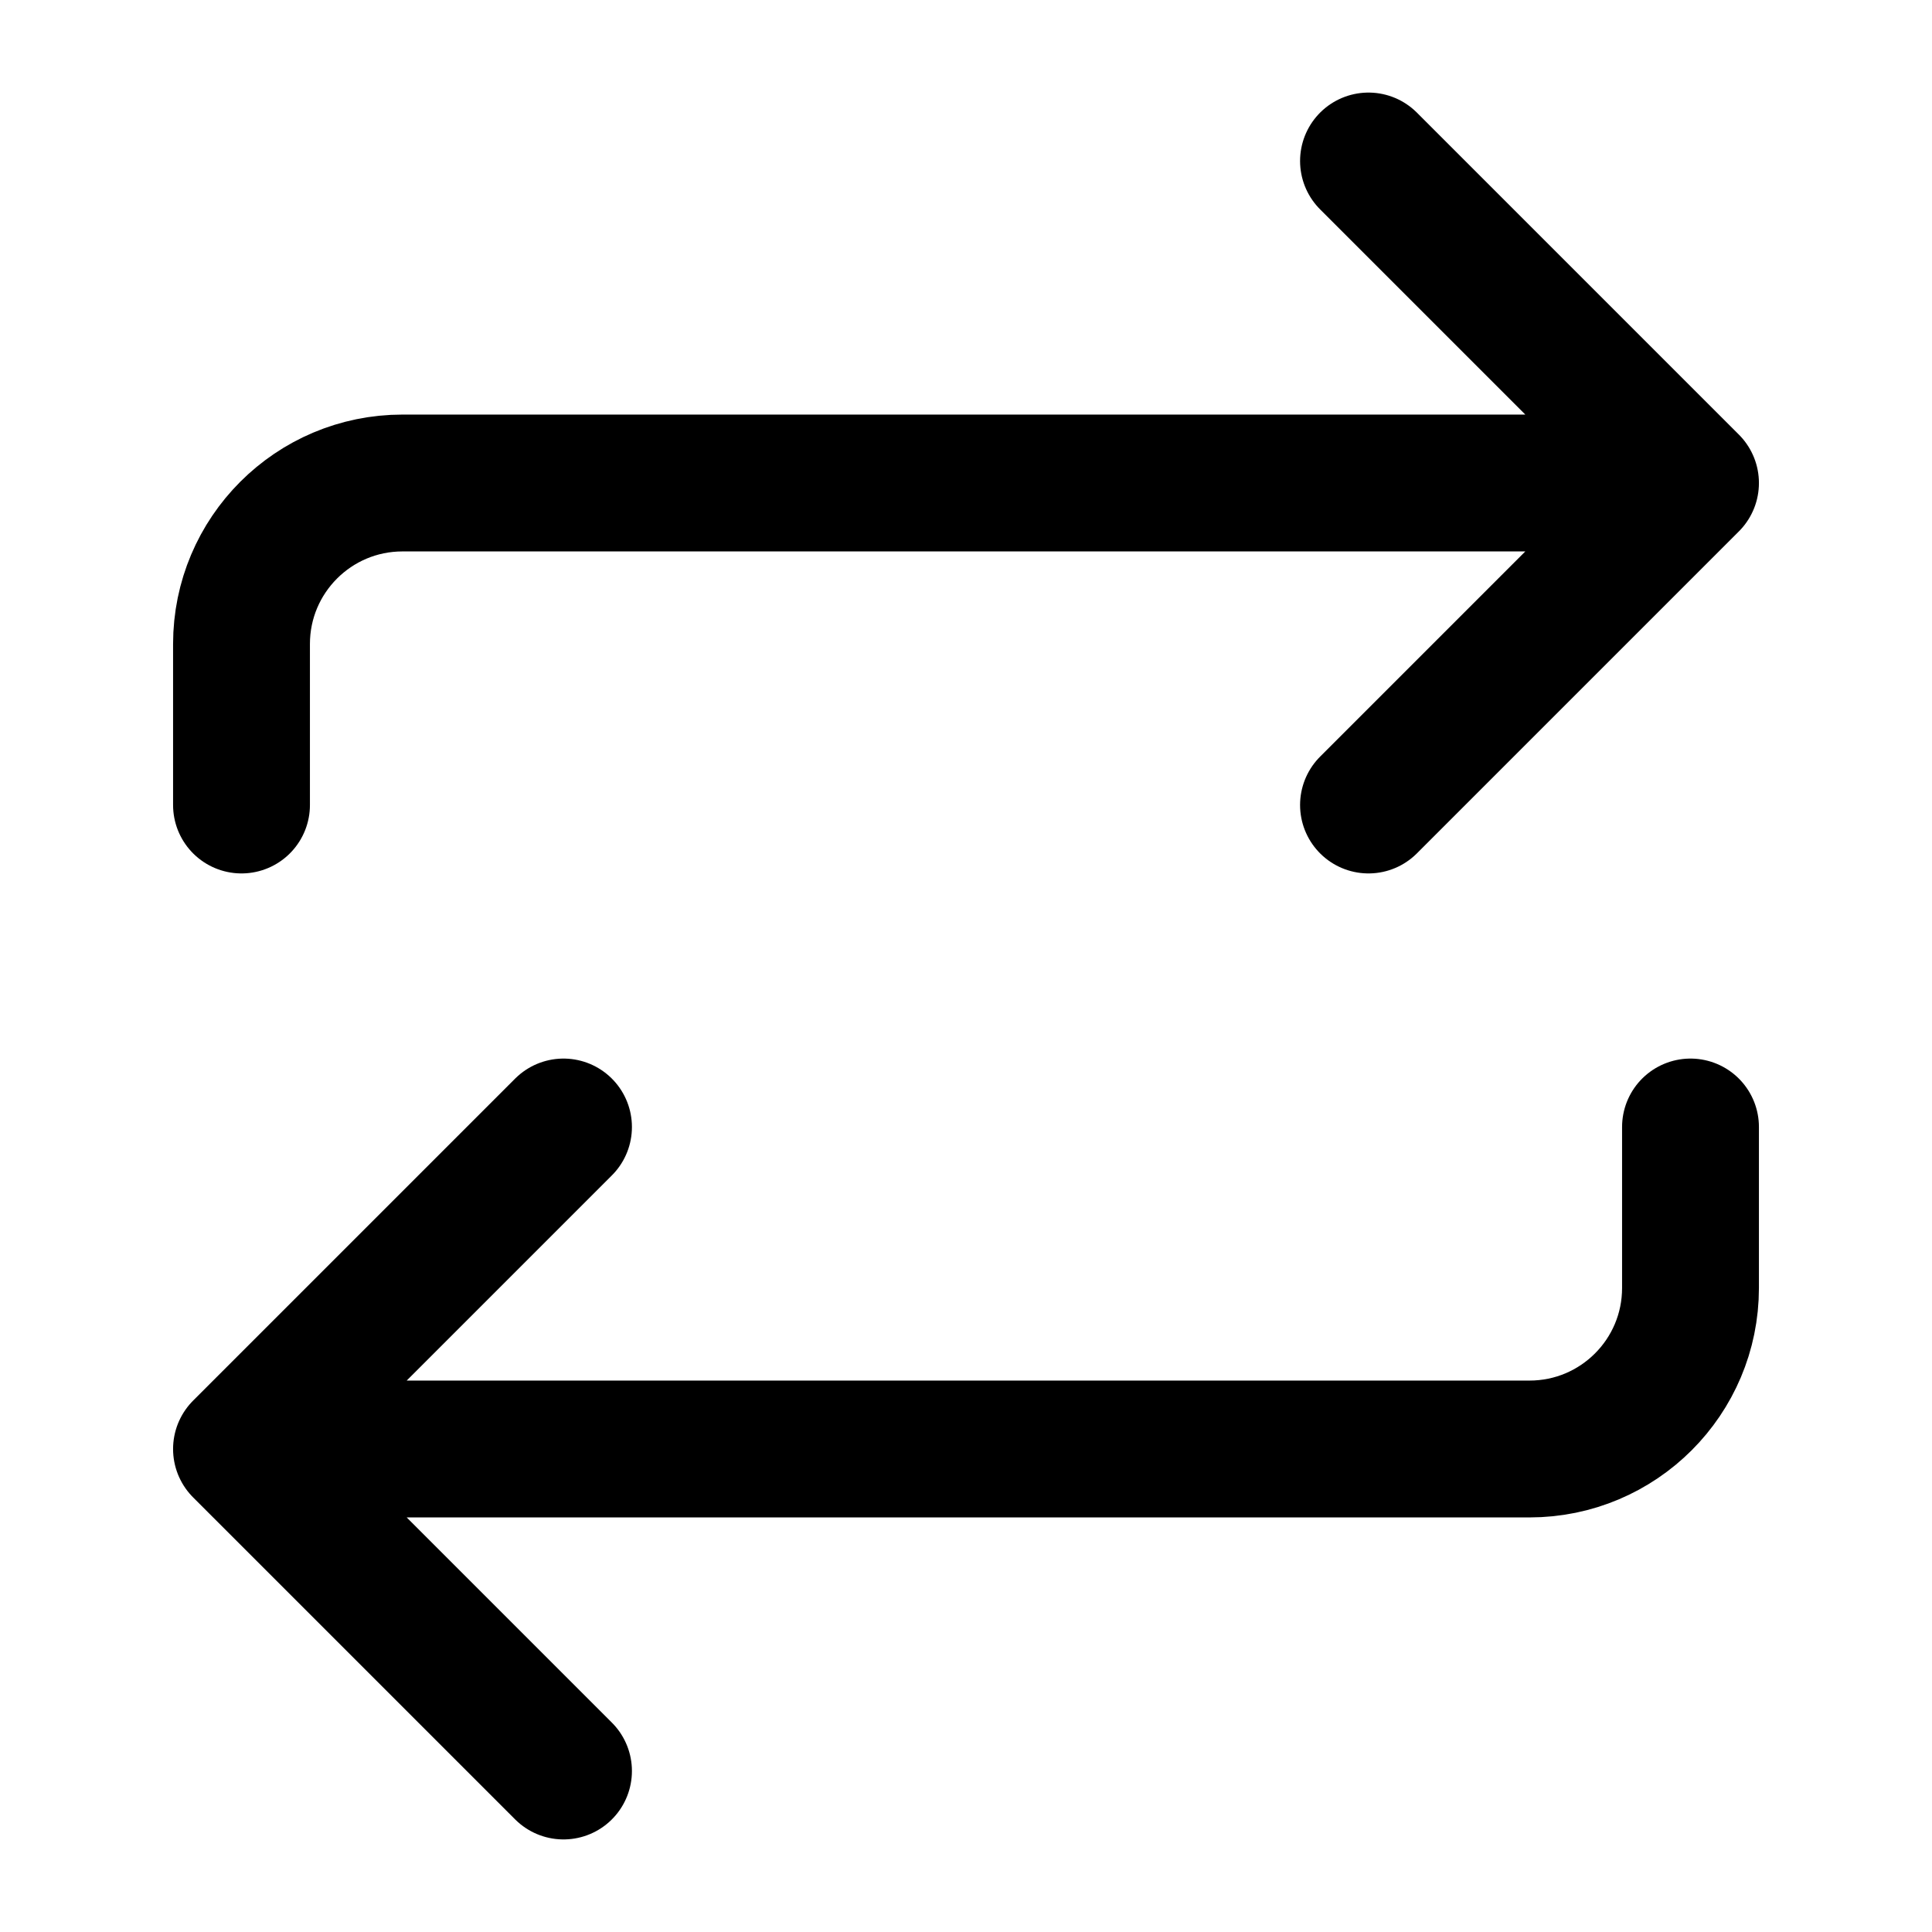
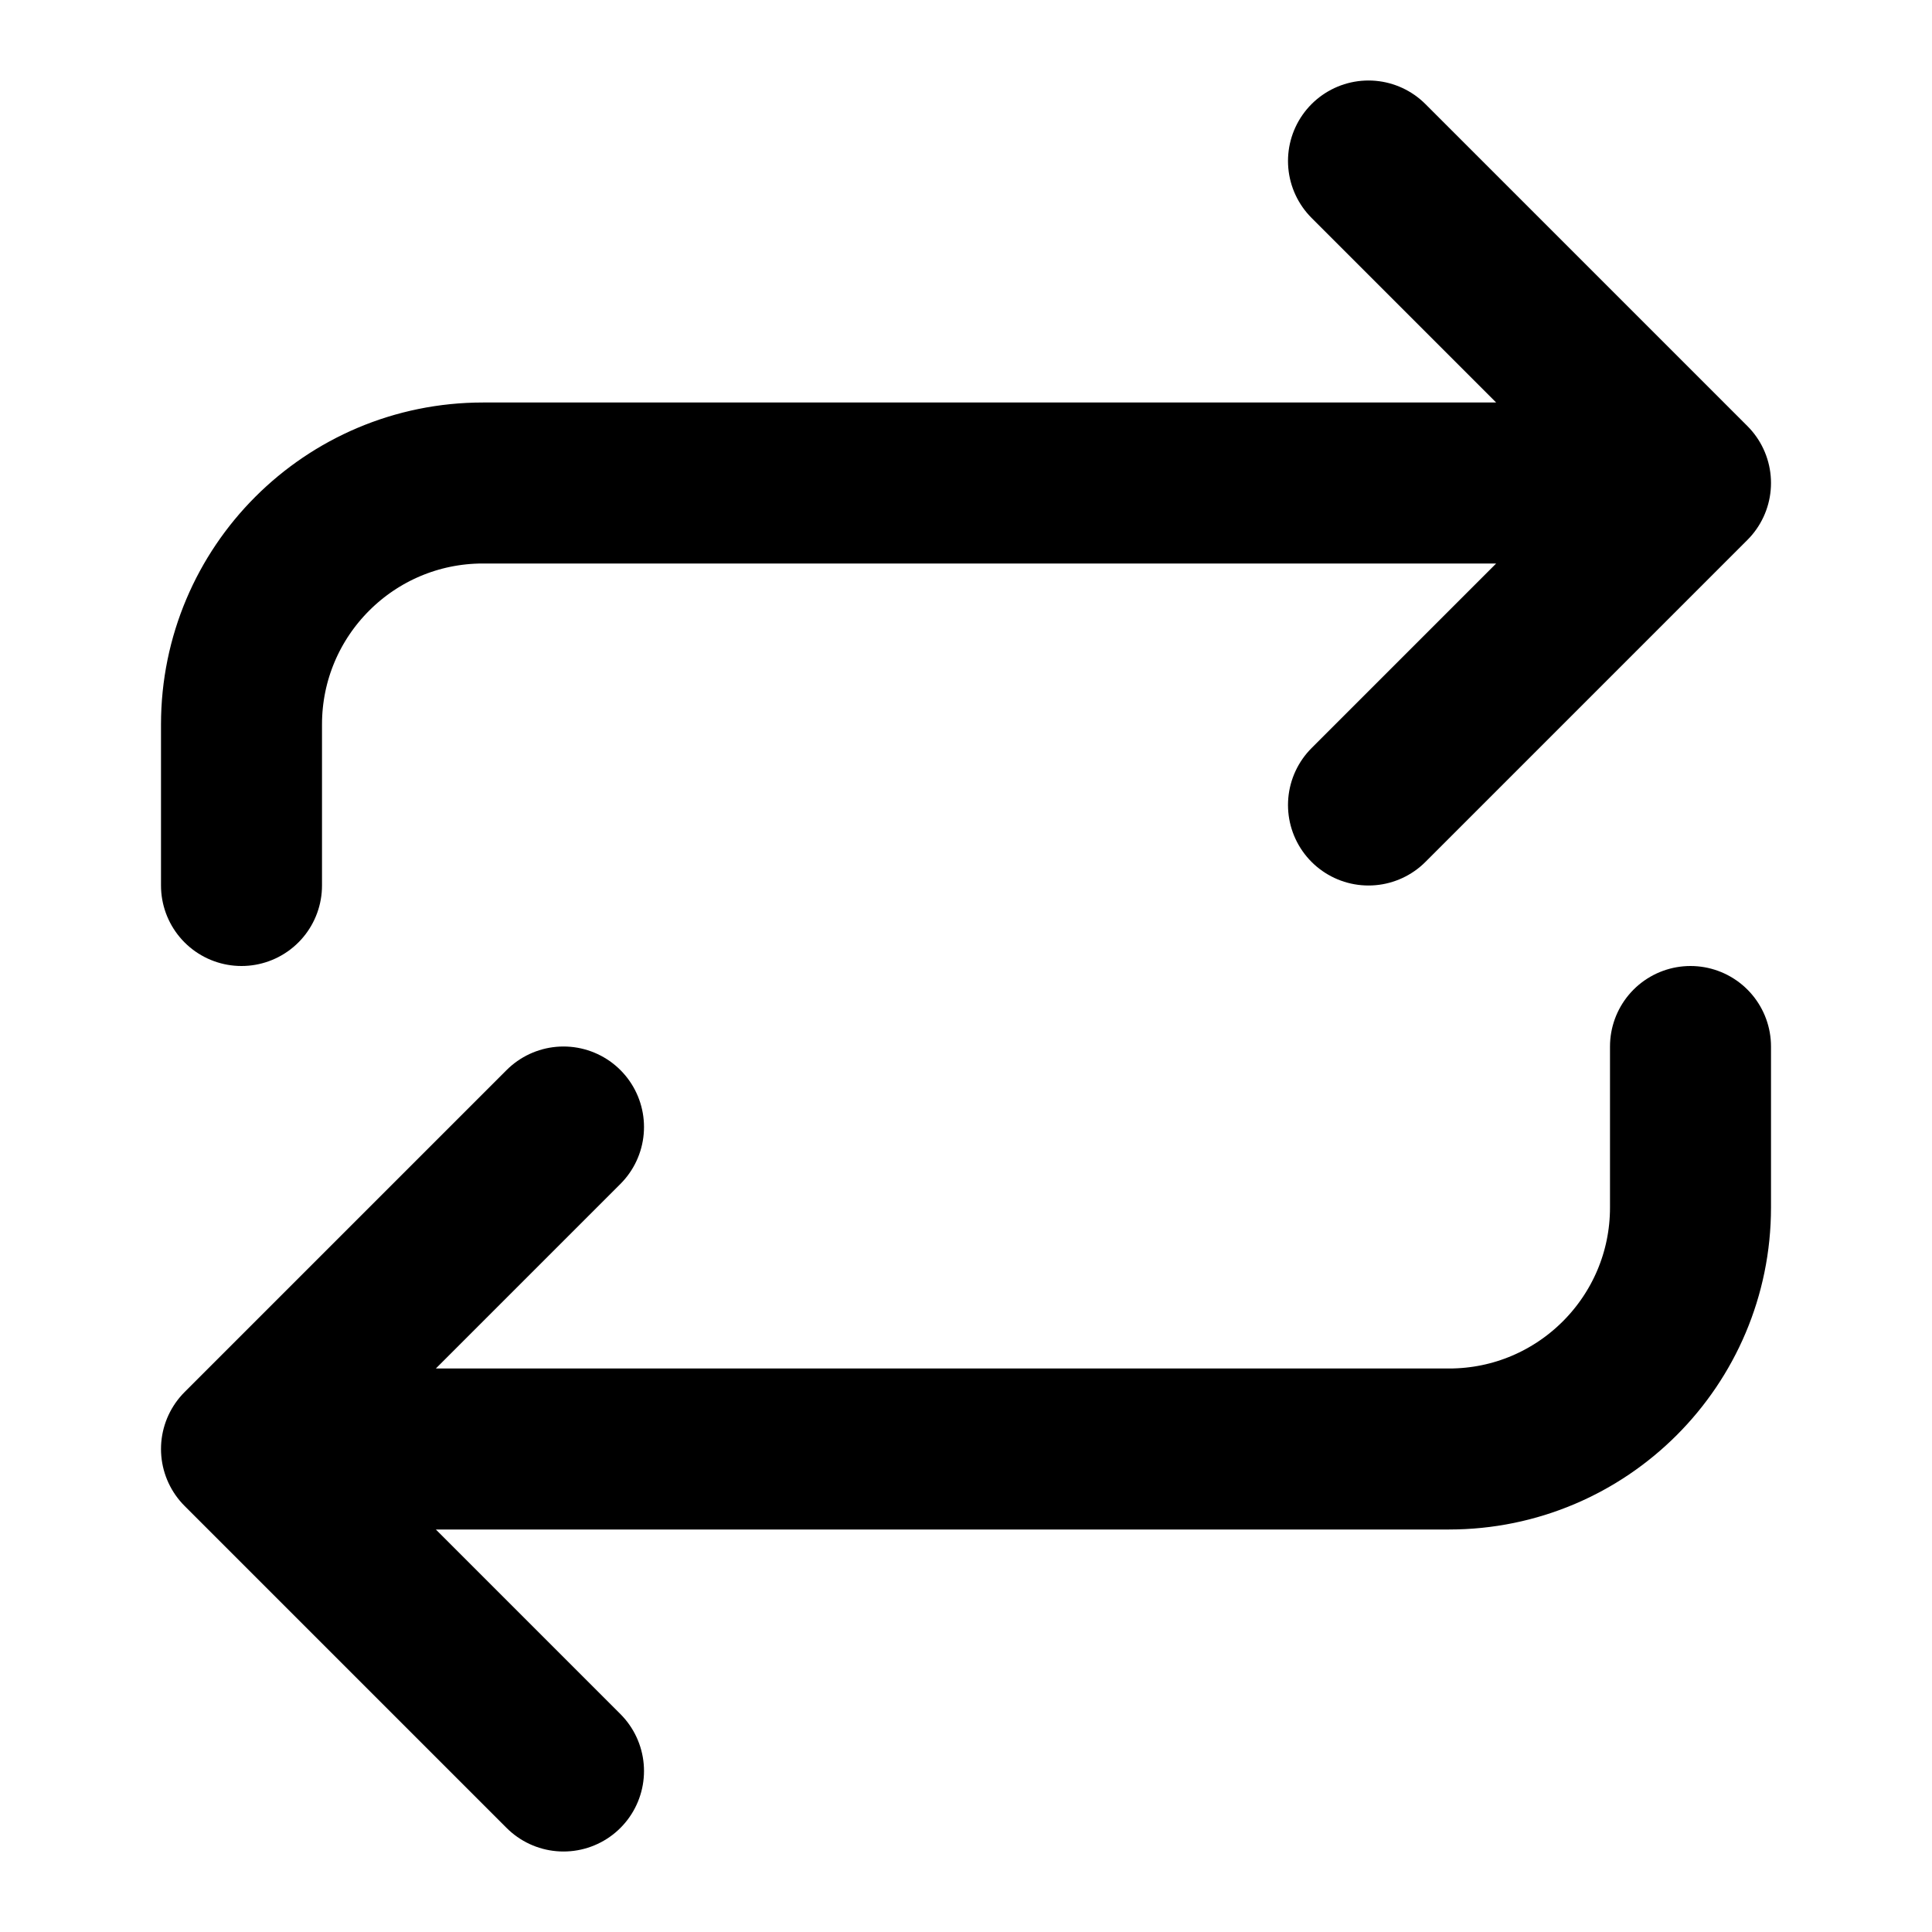
- <svg xmlns="http://www.w3.org/2000/svg" width="24" height="24" viewBox="0 0 24 24" fill="none" stroke="black" stroke-width="1.7" stroke-linecap="round" stroke-linejoin="round">
-   <path d="m17 2 4 4-4 4M3 10V8a2 2 0 0 1 2-2h16M7 22l-4-4 4-4m14 0v2a2 2 0 0 1-2 2H3" />
+ <svg xmlns="http://www.w3.org/2000/svg" width="24" height="24" viewBox="0 0 24 24" fill="none" stroke="black" stroke-width="2" stroke-linecap="round" stroke-linejoin="round">
+   <path d="m17 2 4 4-4 4M3 11V9a3 3 0 0 1 3-3h15M7 22l-4-4 4-4m14-1v2a3 3 0 0 1-3 3H3" />
</svg>
